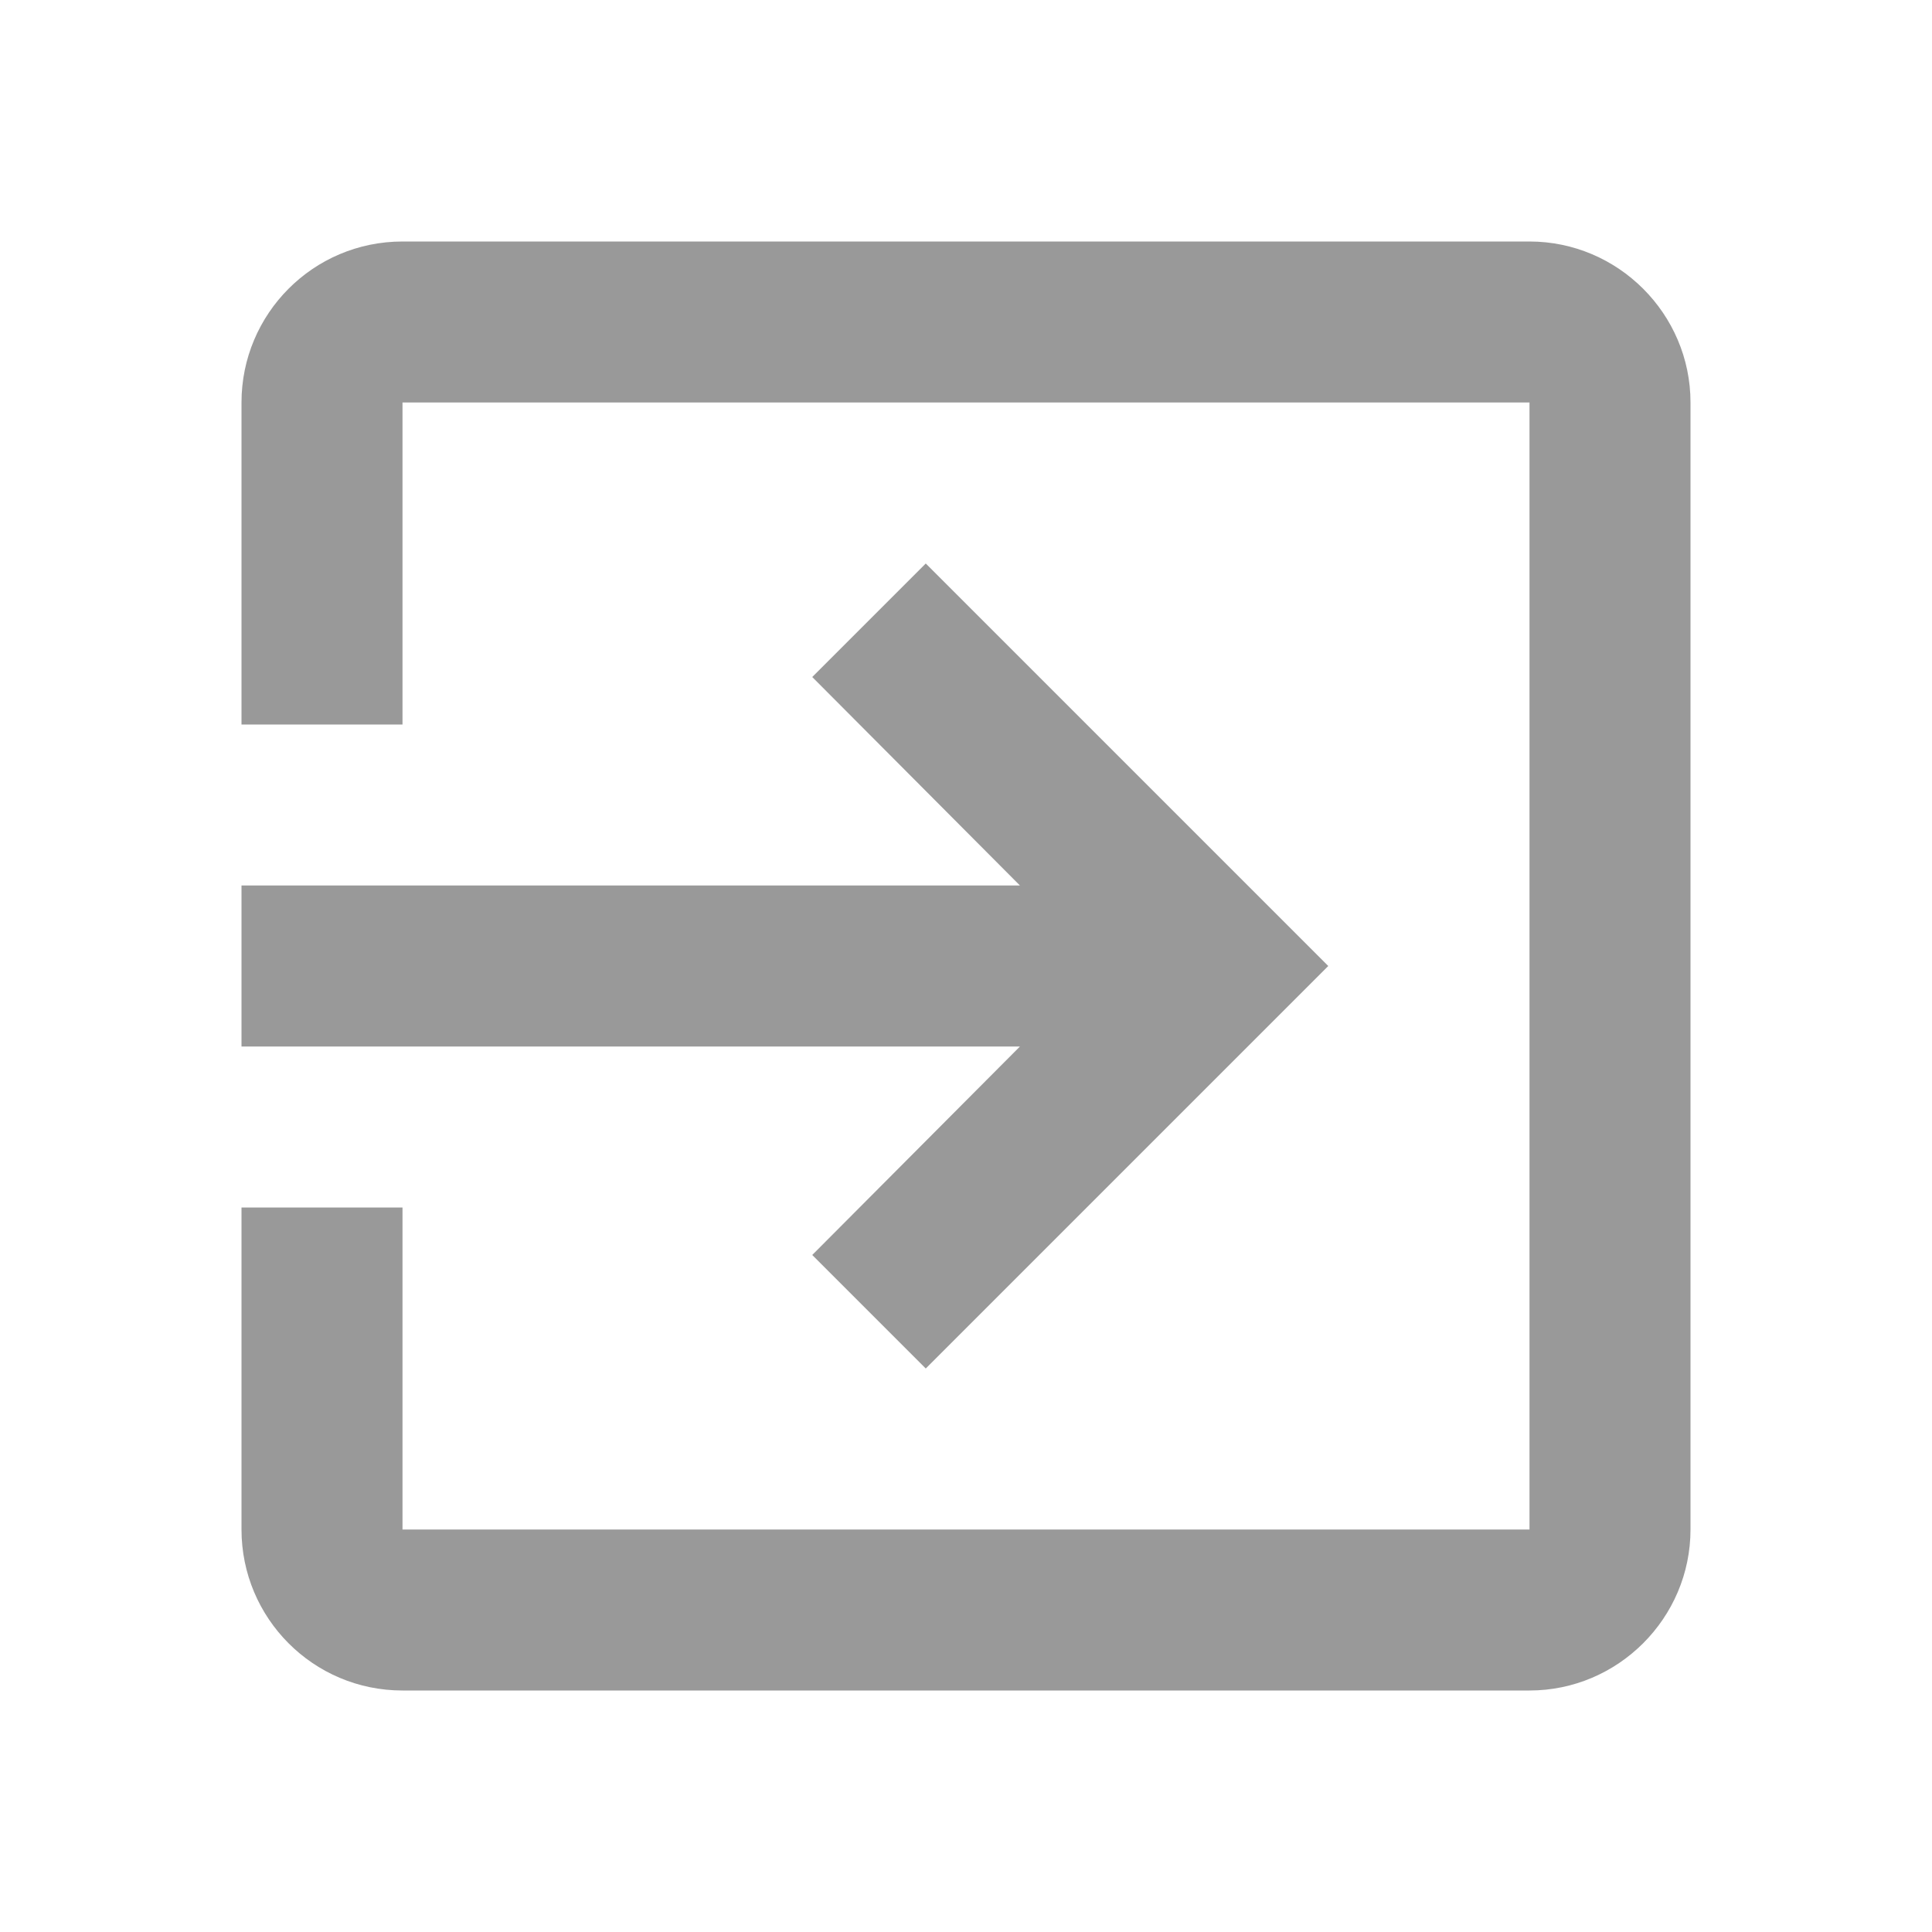
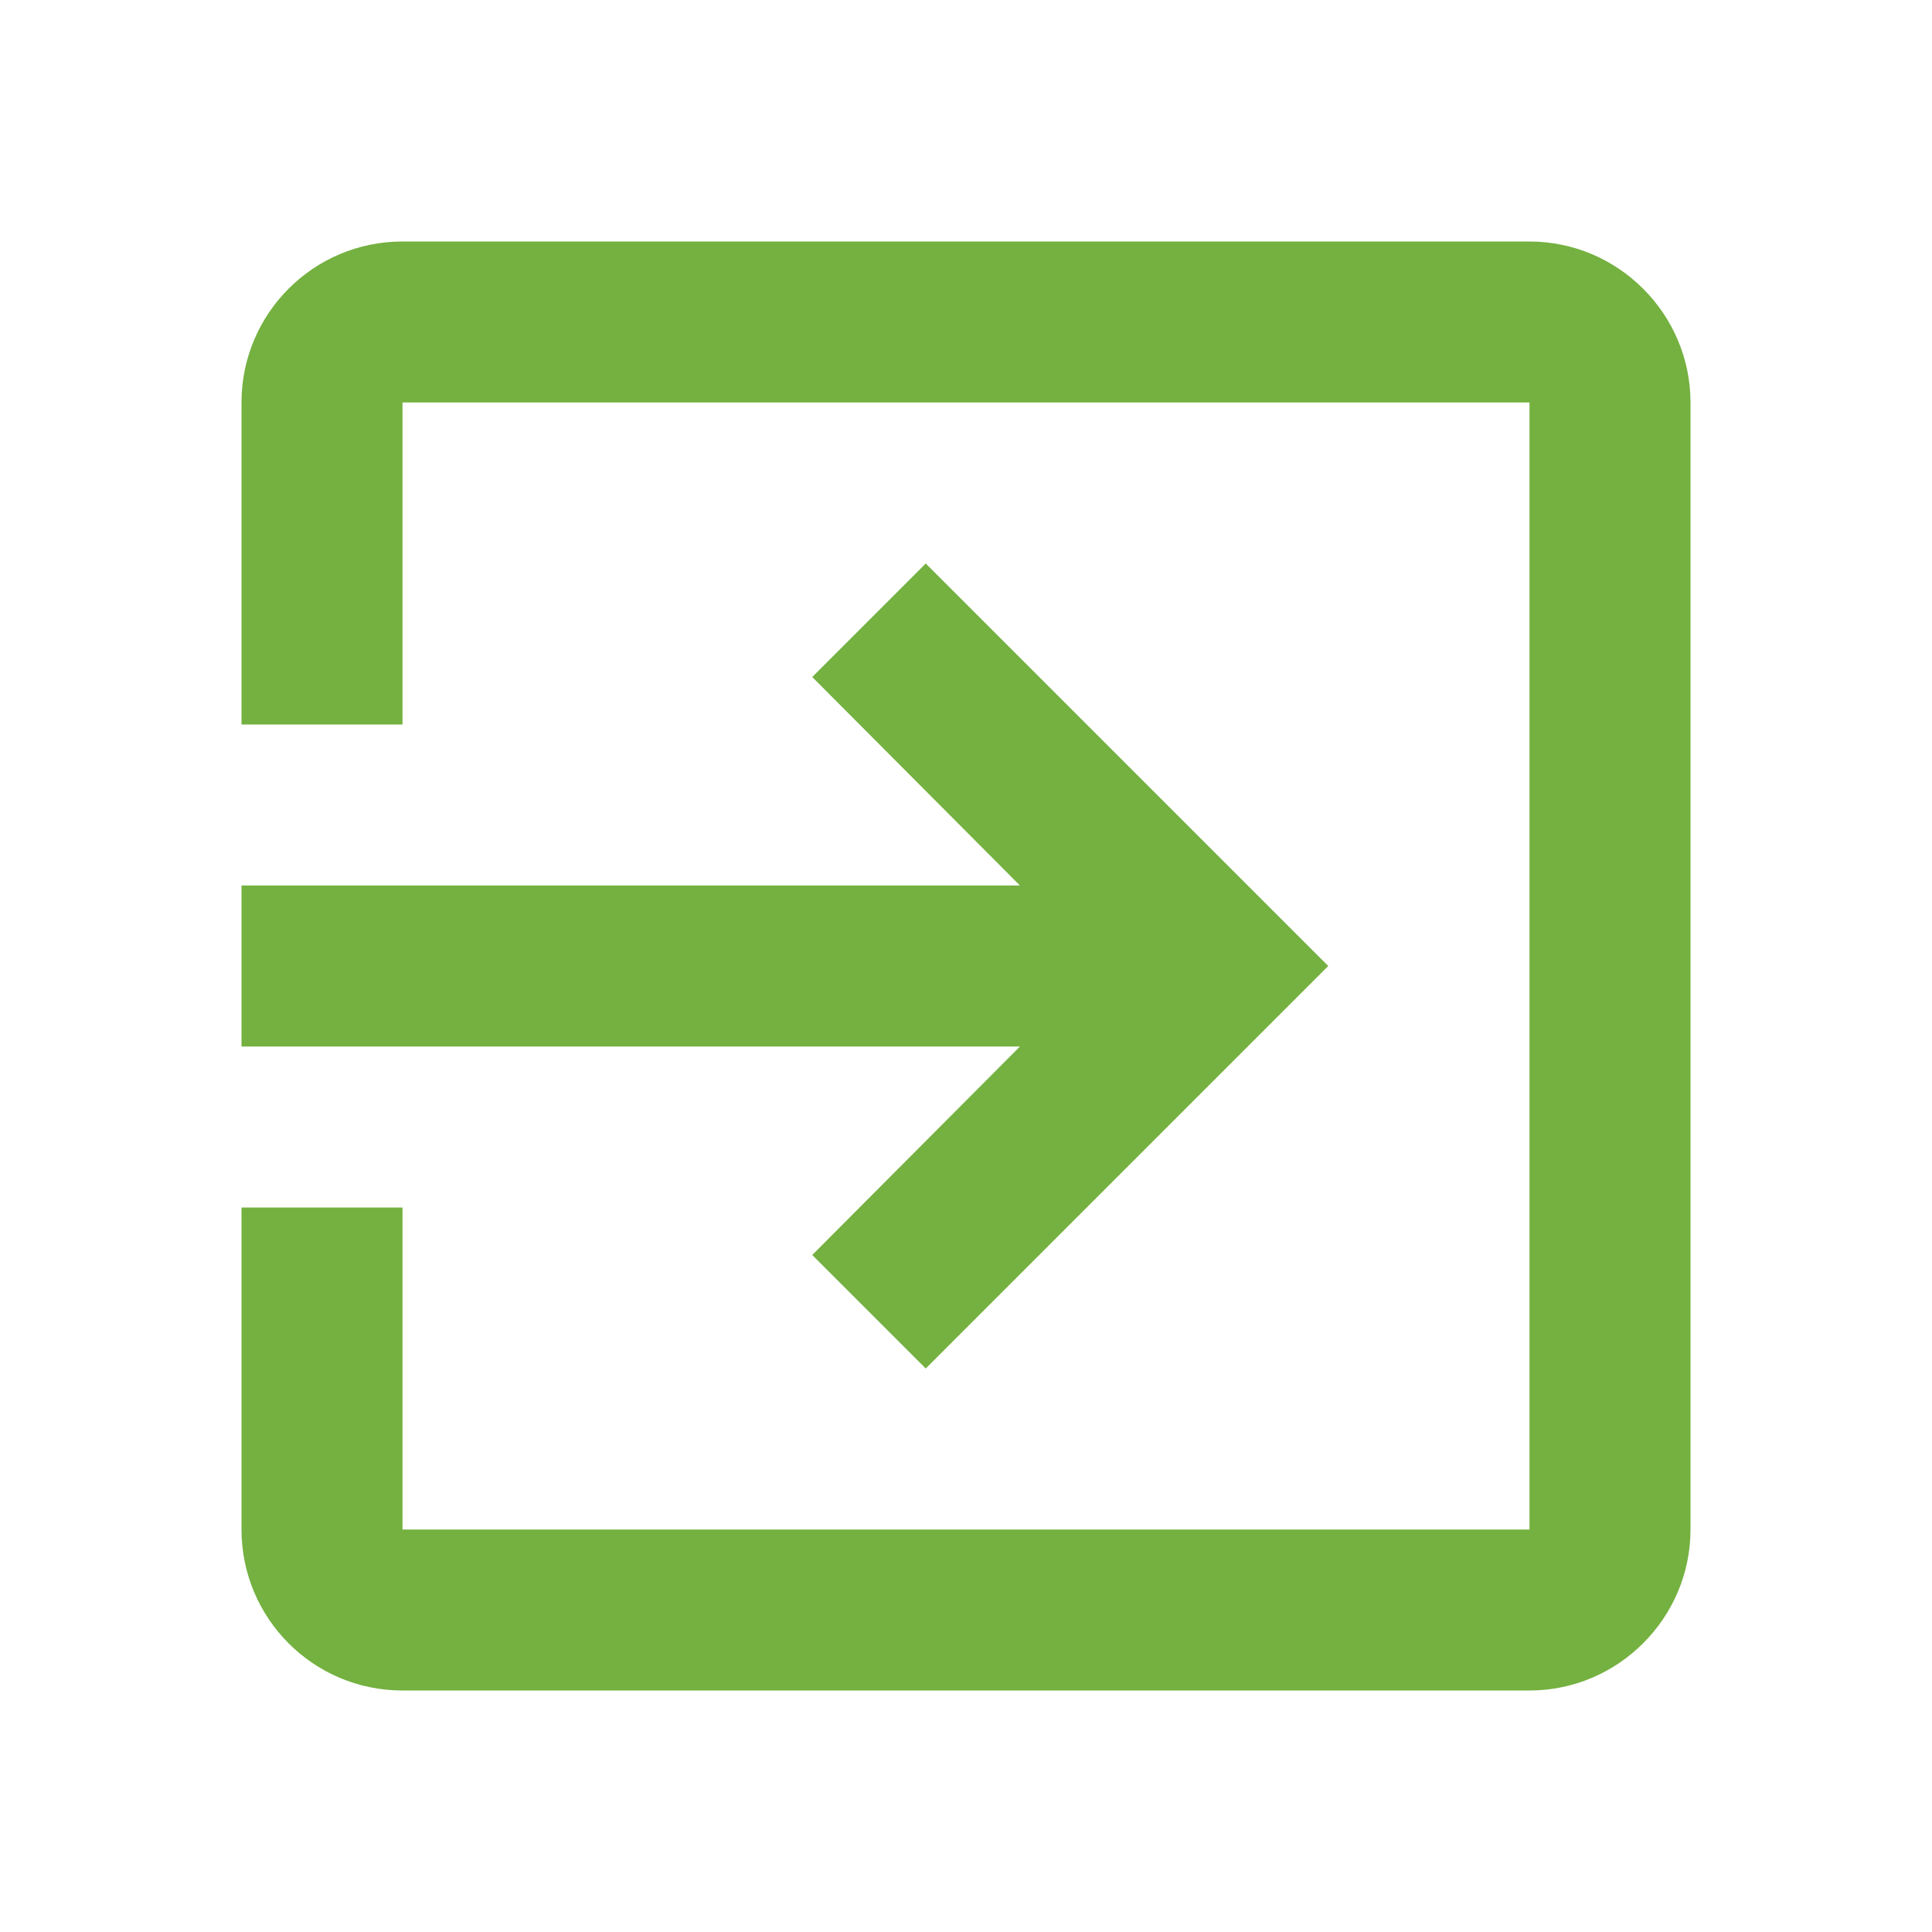
<svg xmlns="http://www.w3.org/2000/svg" fill="#000000" height="48" viewBox="0 0 24 24" width="48" id="svg2" version="1.1">
  <defs id="defs10" />
  <path d="M0 0h24v24H0z" fill="none" id="path4" />
-   <path d="M10.09 15.59L11.5 17l5-5-5-5-1.41 1.41L12.67 11H3v2h9.67l-2.58 2.59zM19 3H5c-1.11 0-2 .9-2 2v4h2V5h14v14H5v-4H3v4c0 1.1.89 2 2 2h14c1.1 0 2-.9 2-2V5c0-1.1-.9-2-2-2z" id="path6" style="fill:#999999" />
+   <path d="M10.09 15.59L11.5 17l5-5-5-5-1.41 1.41L12.67 11H3v2h9.67l-2.58 2.59zM19 3H5c-1.11 0-2 .9-2 2v4h2V5h14v14H5v-4H3v4c0 1.1.89 2 2 2h14c1.1 0 2-.9 2-2V5c0-1.1-.9-2-2-2z" id="path6" style="fill:#74b140;fill-opacity:1" />
</svg>
